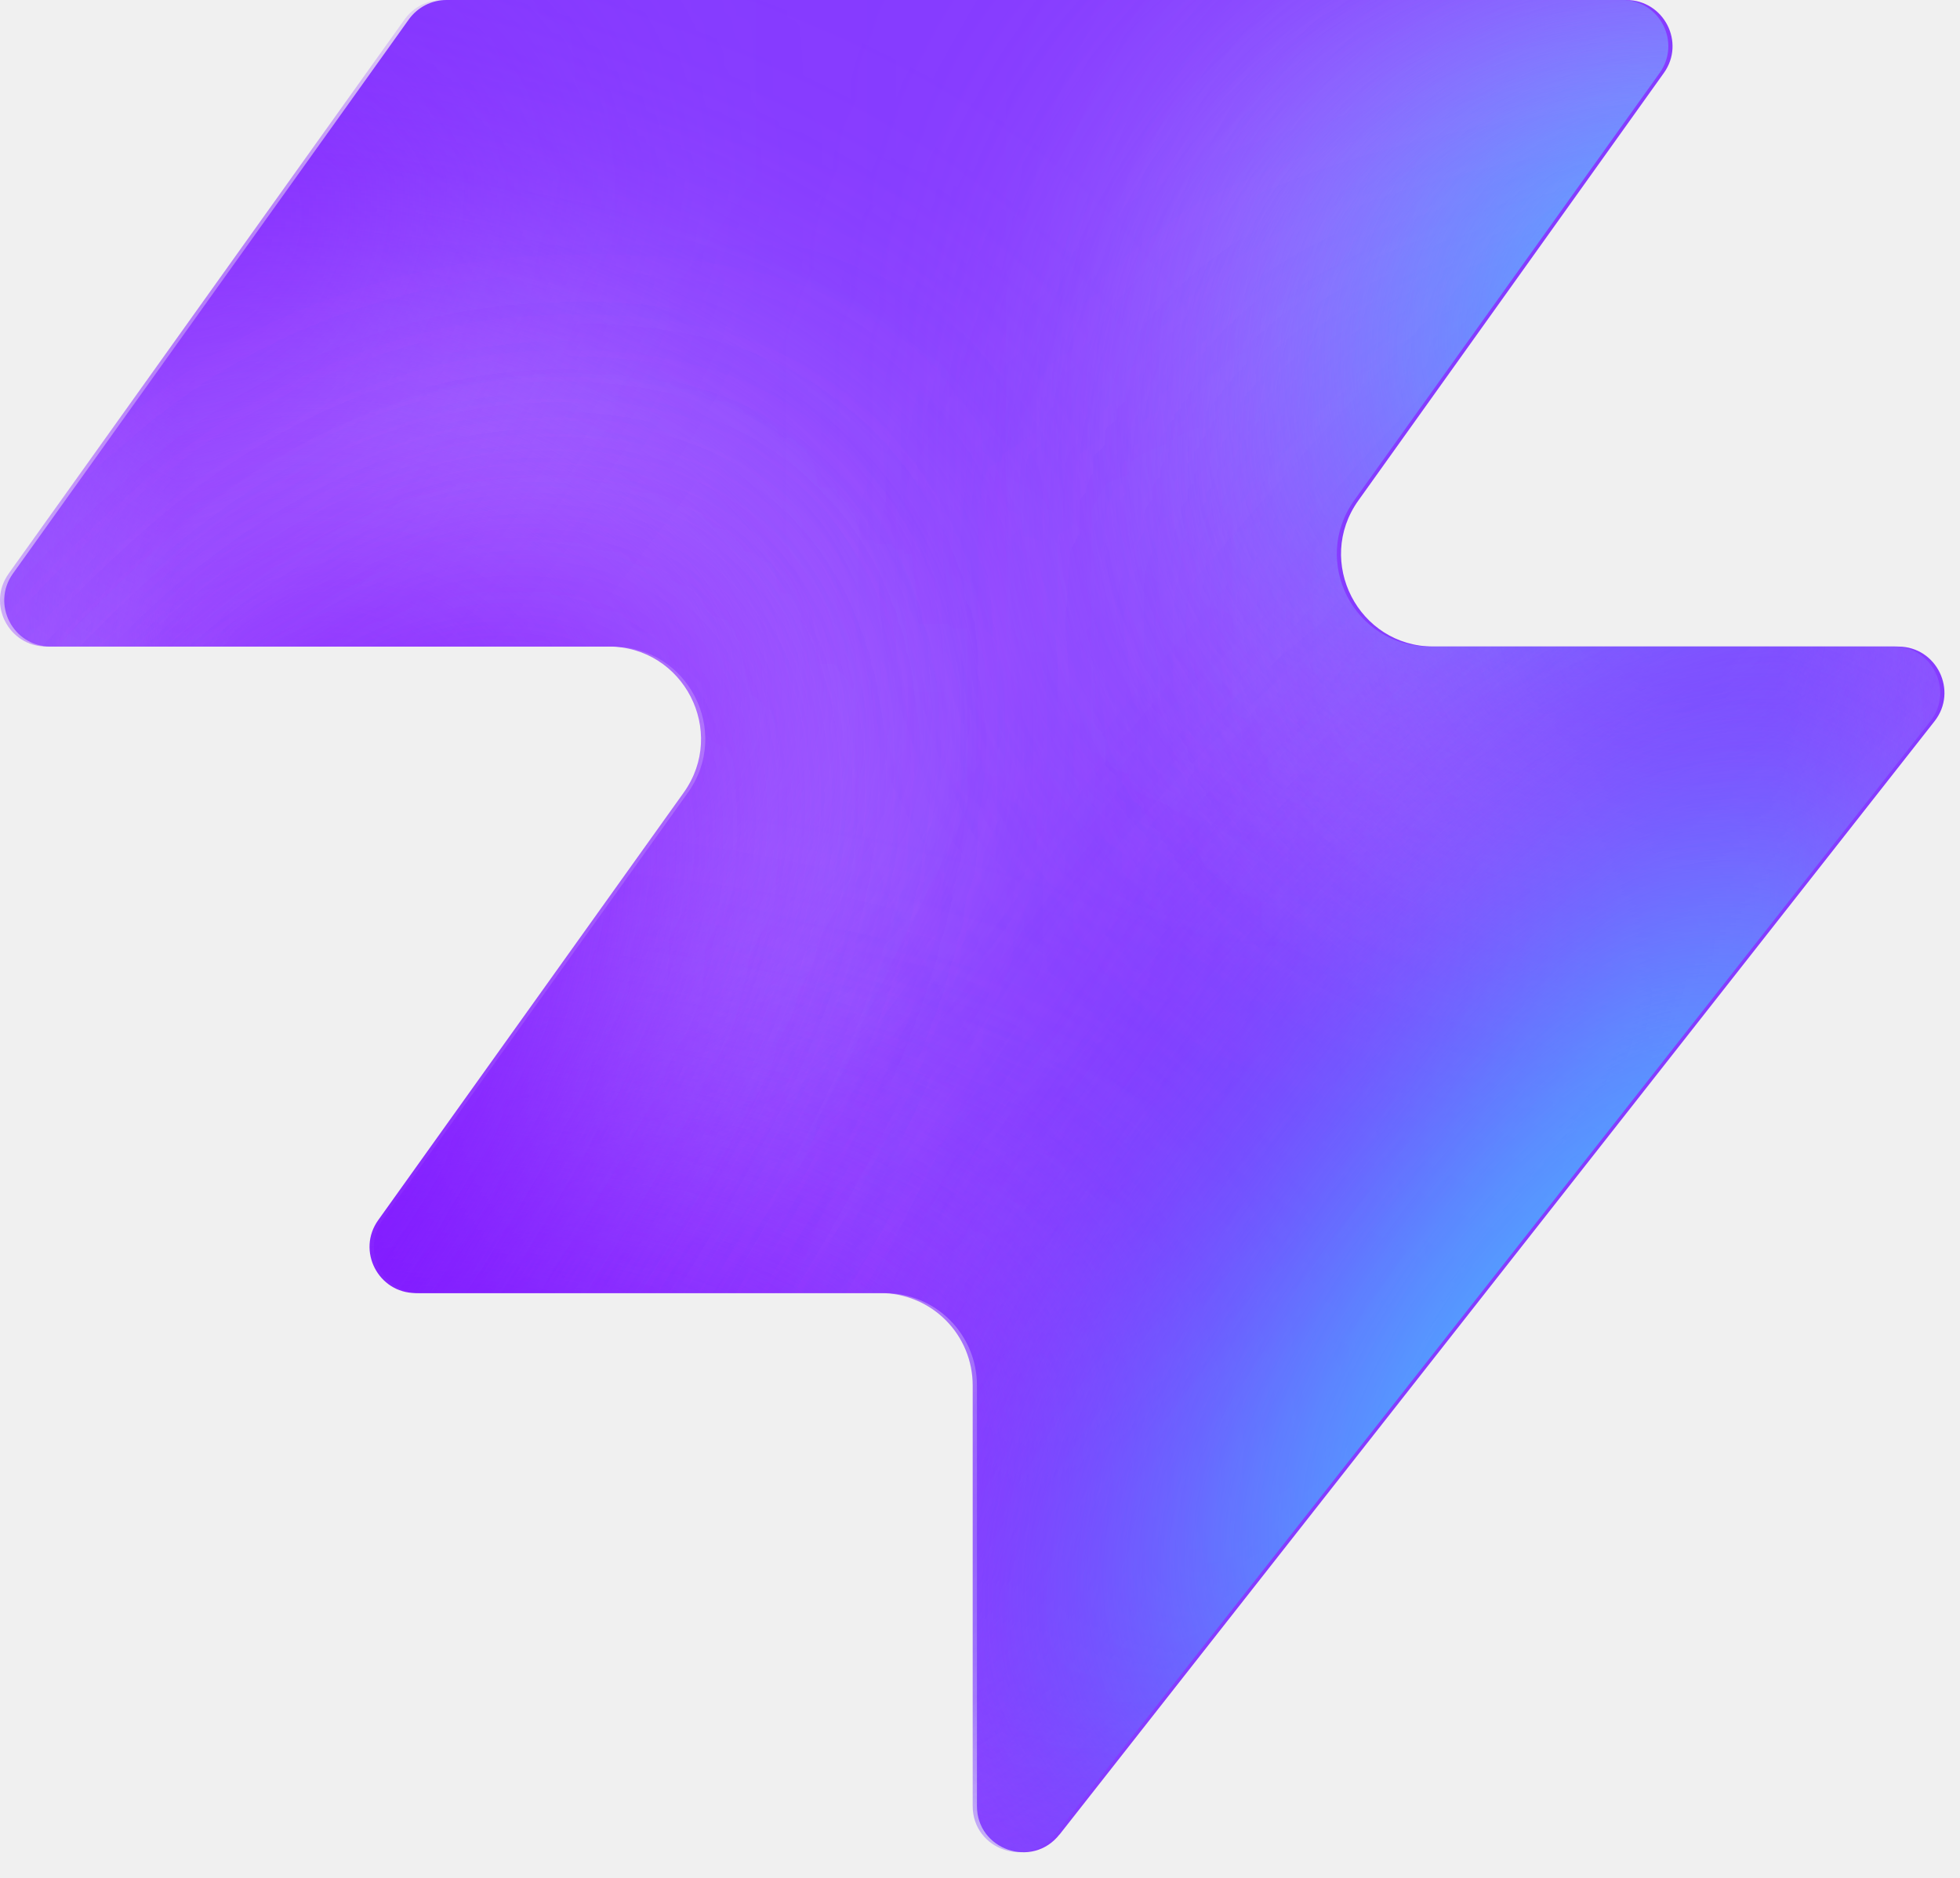
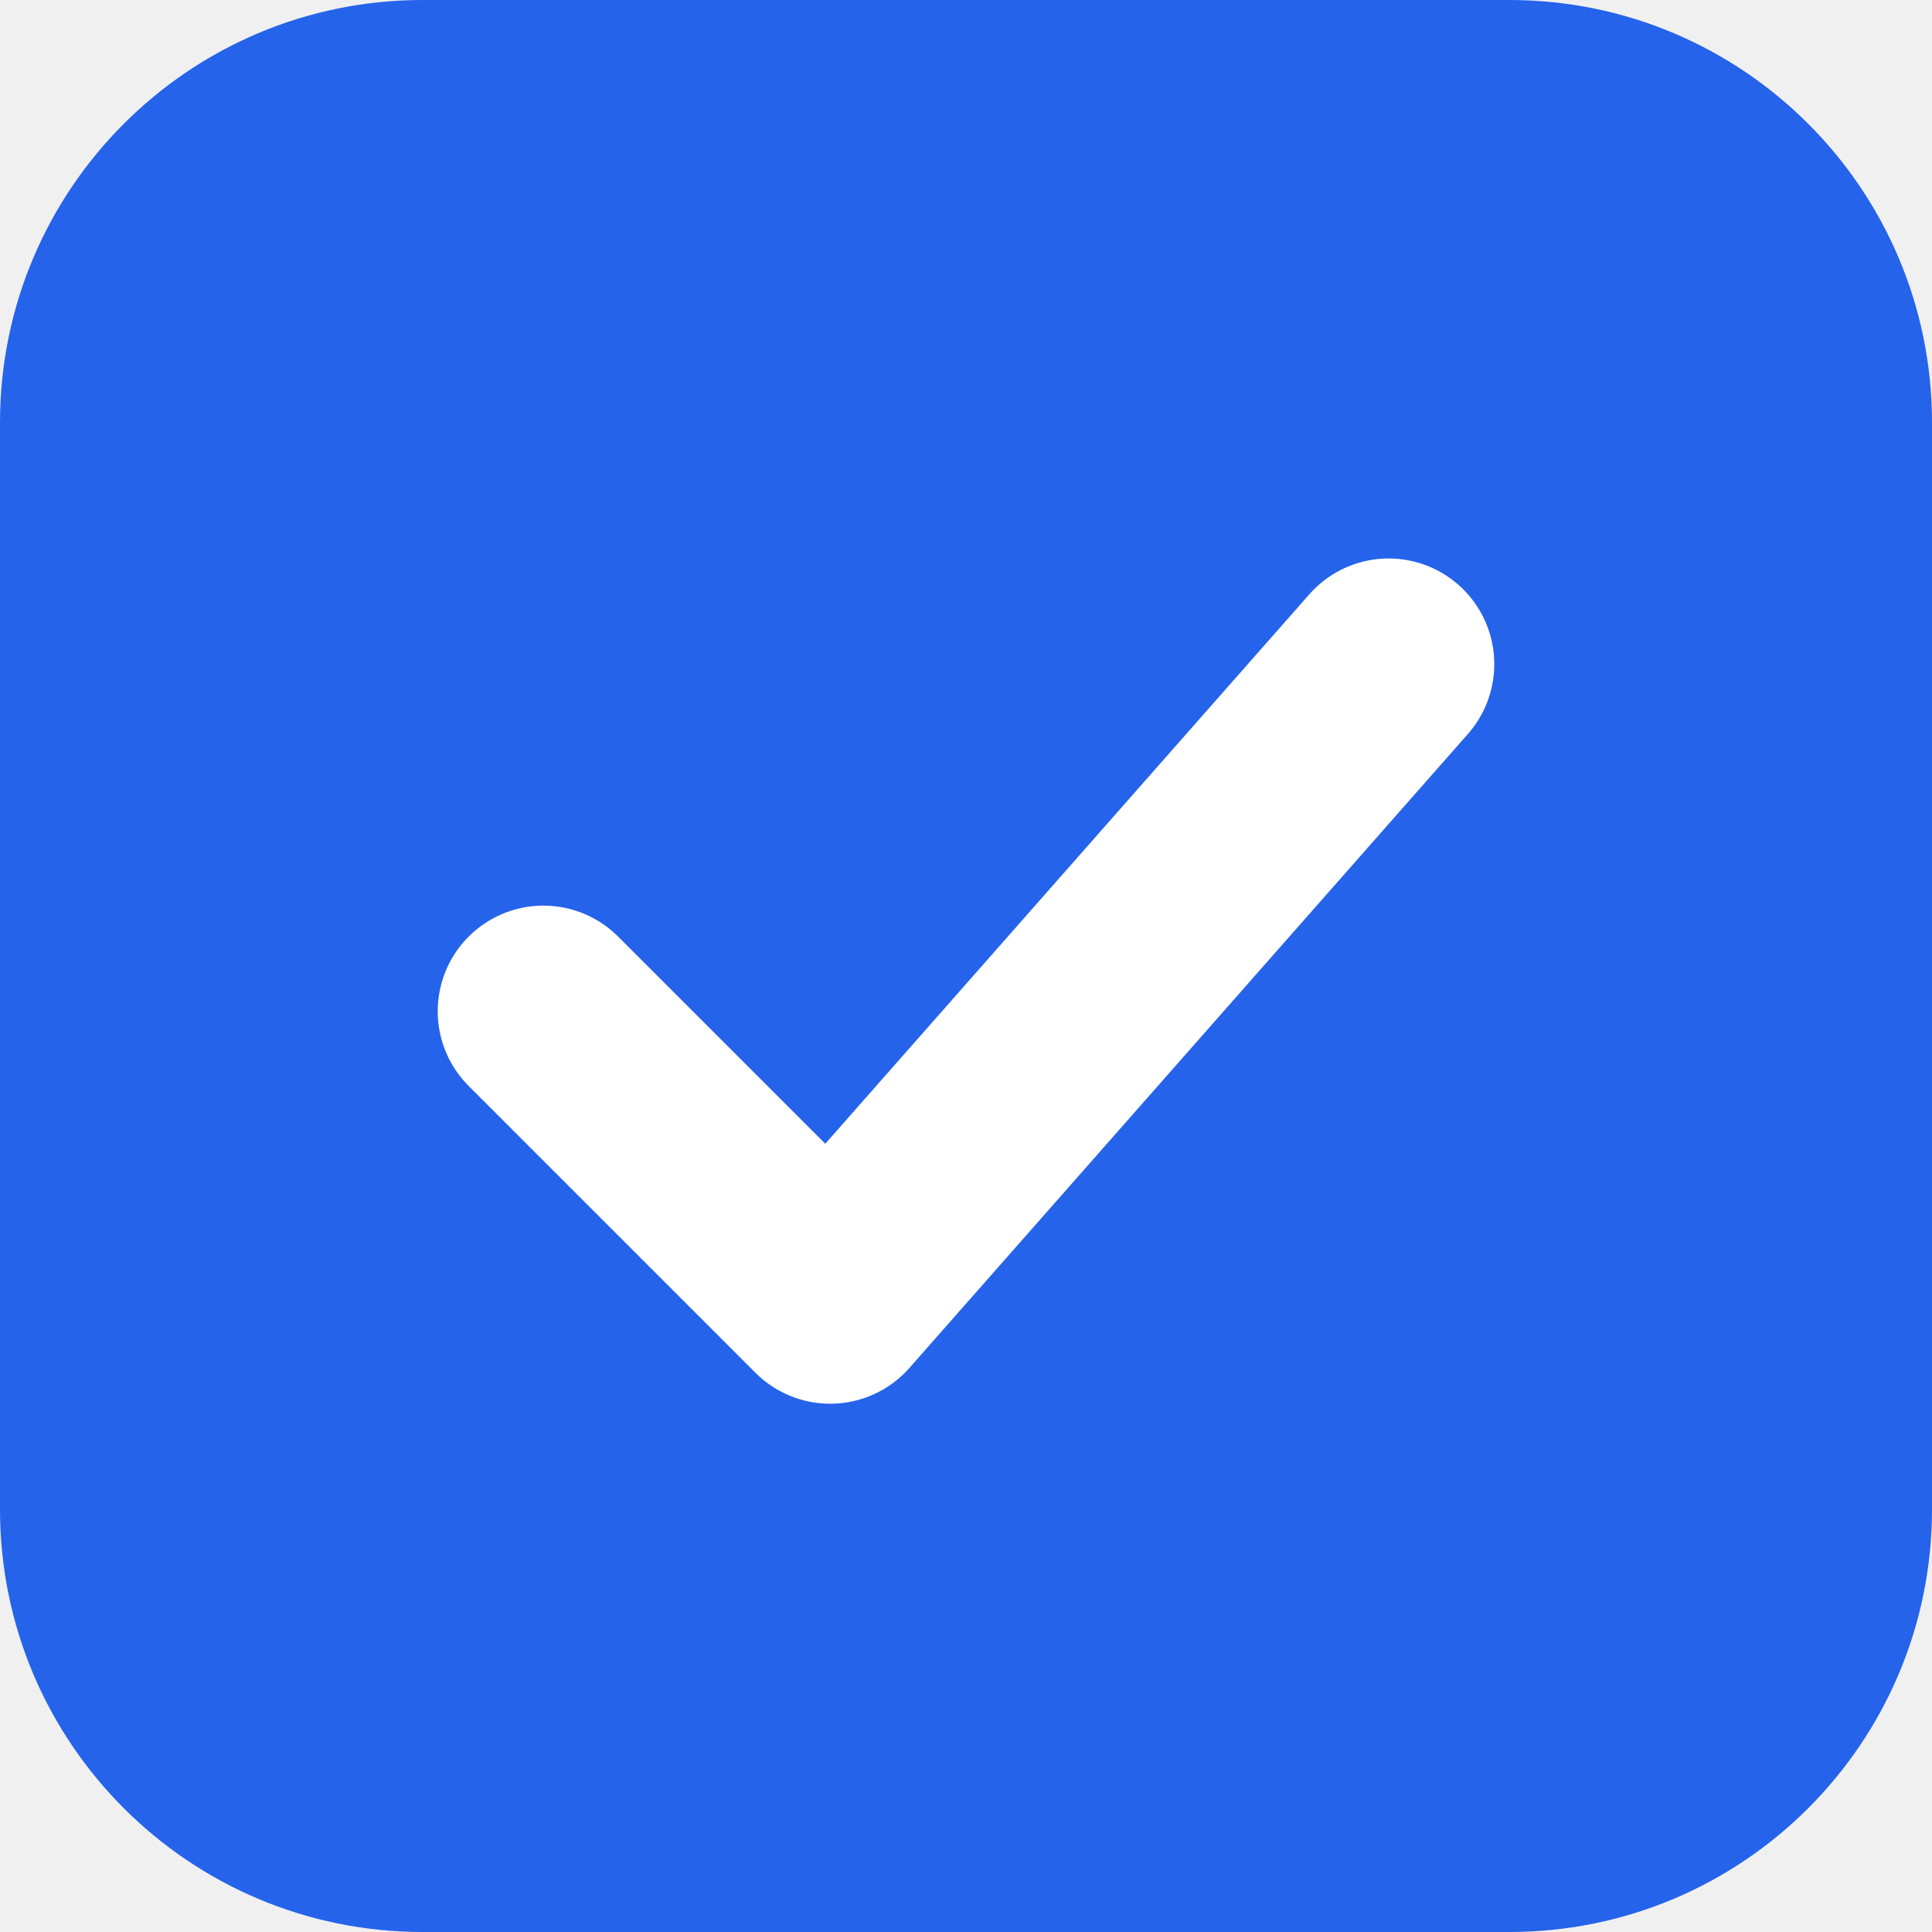
- <svg xmlns="http://www.w3.org/2000/svg" width="48" height="46" fill="none" viewBox="0 0 48 46">
-   <path fill="#863bff" d="M25.946 44.938c-.664.845-2.021.375-2.021-.698V33.937a2.26 2.26 0 0 0-2.262-2.262H10.287c-.92 0-1.456-1.04-.92-1.788l7.48-10.471c1.07-1.497 0-3.578-1.842-3.578H1.237c-.92 0-1.456-1.04-.92-1.788L10.013.474c.214-.297.556-.474.92-.474h28.894c.92 0 1.456 1.04.92 1.788l-7.48 10.471c-1.07 1.498 0 3.579 1.842 3.579h11.377c.943 0 1.473 1.088.89 1.83L25.947 44.94z" style="fill:#863bff;fill:color(display-p3 .525 .23 1);fill-opacity:1" />
-   <mask id="a" width="48" height="46" x="0" y="0" maskUnits="userSpaceOnUse" style="mask-type:alpha">
-     <path fill="#000" d="M25.842 44.938c-.664.844-2.021.375-2.021-.698V33.937a2.26 2.26 0 0 0-2.262-2.262H10.183c-.92 0-1.456-1.04-.92-1.788l7.48-10.471c1.07-1.498 0-3.579-1.842-3.579H1.133c-.92 0-1.456-1.04-.92-1.787L9.91.473c.214-.297.556-.474.92-.474h28.894c.92 0 1.456 1.04.92 1.788l-7.48 10.471c-1.07 1.498 0 3.578 1.842 3.578h11.377c.943 0 1.473 1.088.89 1.832L25.843 44.94z" style="fill:#000;fill-opacity:1" />
-   </mask>
-   <g mask="url(#a)">
-     <g filter="url(#b)">
-       <ellipse cx="5.508" cy="14.704" fill="#ede6ff" rx="5.508" ry="14.704" style="fill:#ede6ff;fill:color(display-p3 .927 .903 1);fill-opacity:1" transform="matrix(.00324 1 1 -.00324 -4.47 31.516)" />
-     </g>
-     <g filter="url(#c)">
-       <ellipse cx="10.399" cy="29.851" fill="#ede6ff" rx="10.399" ry="29.851" style="fill:#ede6ff;fill:color(display-p3 .927 .903 1);fill-opacity:1" transform="matrix(.00324 1 1 -.00324 -39.328 7.883)" />
-     </g>
-     <g filter="url(#d)">
-       <ellipse cx="5.508" cy="30.487" fill="#7e14ff" rx="5.508" ry="30.487" style="fill:#7e14ff;fill:color(display-p3 .492 .077 1);fill-opacity:1" transform="rotate(89.814 -25.913 -14.639)scale(1 -1)" />
-     </g>
-     <g filter="url(#e)">
-       <ellipse cx="5.508" cy="30.599" fill="#7e14ff" rx="5.508" ry="30.599" style="fill:#7e14ff;fill:color(display-p3 .492 .077 1);fill-opacity:1" transform="rotate(89.814 -32.644 -3.334)scale(1 -1)" />
-     </g>
-     <g filter="url(#f)">
-       <ellipse cx="5.508" cy="30.599" fill="#7e14ff" rx="5.508" ry="30.599" style="fill:#7e14ff;fill:color(display-p3 .492 .077 1);fill-opacity:1" transform="matrix(.00324 1 1 -.00324 -34.34 30.47)" />
-     </g>
-     <g filter="url(#g)">
-       <ellipse cx="14.072" cy="22.078" fill="#ede6ff" rx="14.072" ry="22.078" style="fill:#ede6ff;fill:color(display-p3 .927 .903 1);fill-opacity:1" transform="rotate(93.35 24.506 48.493)scale(-1 1)" />
-     </g>
-     <g filter="url(#h)">
-       <ellipse cx="3.47" cy="21.501" fill="#7e14ff" rx="3.47" ry="21.501" style="fill:#7e14ff;fill:color(display-p3 .492 .077 1);fill-opacity:1" transform="rotate(89.009 28.708 47.59)scale(-1 1)" />
-     </g>
-     <g filter="url(#i)">
-       <ellipse cx="3.47" cy="21.501" fill="#7e14ff" rx="3.47" ry="21.501" style="fill:#7e14ff;fill:color(display-p3 .492 .077 1);fill-opacity:1" transform="rotate(89.009 28.708 47.59)scale(-1 1)" />
-     </g>
-     <g filter="url(#j)">
-       <ellipse cx=".387" cy="8.972" fill="#7e14ff" rx="4.407" ry="29.108" style="fill:#7e14ff;fill:color(display-p3 .492 .077 1);fill-opacity:1" transform="rotate(39.51 .387 8.972)" />
-     </g>
-     <g filter="url(#k)">
-       <ellipse cx="47.523" cy="-6.092" fill="#7e14ff" rx="4.407" ry="29.108" style="fill:#7e14ff;fill:color(display-p3 .492 .077 1);fill-opacity:1" transform="rotate(37.892 47.523 -6.092)" />
-     </g>
-     <g filter="url(#l)">
-       <ellipse cx="41.412" cy="6.333" fill="#47bfff" rx="5.971" ry="9.665" style="fill:#47bfff;fill:color(display-p3 .28 .748 1);fill-opacity:1" transform="rotate(37.892 41.412 6.333)" />
-     </g>
-     <g filter="url(#m)">
-       <ellipse cx="-1.879" cy="38.332" fill="#7e14ff" rx="4.407" ry="29.108" style="fill:#7e14ff;fill:color(display-p3 .492 .077 1);fill-opacity:1" transform="rotate(37.892 -1.88 38.332)" />
-     </g>
-     <g filter="url(#n)">
-       <ellipse cx="-1.879" cy="38.332" fill="#7e14ff" rx="4.407" ry="29.108" style="fill:#7e14ff;fill:color(display-p3 .492 .077 1);fill-opacity:1" transform="rotate(37.892 -1.88 38.332)" />
-     </g>
-     <g filter="url(#o)">
-       <ellipse cx="35.651" cy="29.907" fill="#7e14ff" rx="4.407" ry="29.108" style="fill:#7e14ff;fill:color(display-p3 .492 .077 1);fill-opacity:1" transform="rotate(37.892 35.651 29.907)" />
-     </g>
-     <g filter="url(#p)">
-       <ellipse cx="38.418" cy="32.4" fill="#47bfff" rx="5.971" ry="15.297" style="fill:#47bfff;fill:color(display-p3 .28 .748 1);fill-opacity:1" transform="rotate(37.892 38.418 32.4)" />
-     </g>
-   </g>
-   <defs>
-     <filter id="b" width="60.045" height="41.654" x="-19.77" y="16.149" color-interpolation-filters="sRGB" filterUnits="userSpaceOnUse">
-       <feFlood flood-opacity="0" result="BackgroundImageFix" />
-       <feBlend in="SourceGraphic" in2="BackgroundImageFix" result="shape" />
-       <feGaussianBlur result="effect1_foregroundBlur_2002_17158" stdDeviation="7.659" />
-     </filter>
-     <filter id="c" width="90.34" height="51.437" x="-54.613" y="-7.533" color-interpolation-filters="sRGB" filterUnits="userSpaceOnUse">
-       <feFlood flood-opacity="0" result="BackgroundImageFix" />
-       <feBlend in="SourceGraphic" in2="BackgroundImageFix" result="shape" />
-       <feGaussianBlur result="effect1_foregroundBlur_2002_17158" stdDeviation="7.659" />
-     </filter>
-     <filter id="d" width="79.355" height="29.4" x="-49.64" y="2.03" color-interpolation-filters="sRGB" filterUnits="userSpaceOnUse">
-       <feFlood flood-opacity="0" result="BackgroundImageFix" />
-       <feBlend in="SourceGraphic" in2="BackgroundImageFix" result="shape" />
-       <feGaussianBlur result="effect1_foregroundBlur_2002_17158" stdDeviation="4.596" />
-     </filter>
-     <filter id="e" width="79.579" height="29.4" x="-45.045" y="20.029" color-interpolation-filters="sRGB" filterUnits="userSpaceOnUse">
-       <feFlood flood-opacity="0" result="BackgroundImageFix" />
-       <feBlend in="SourceGraphic" in2="BackgroundImageFix" result="shape" />
-       <feGaussianBlur result="effect1_foregroundBlur_2002_17158" stdDeviation="4.596" />
-     </filter>
-     <filter id="f" width="79.579" height="29.4" x="-43.513" y="21.178" color-interpolation-filters="sRGB" filterUnits="userSpaceOnUse">
-       <feFlood flood-opacity="0" result="BackgroundImageFix" />
-       <feBlend in="SourceGraphic" in2="BackgroundImageFix" result="shape" />
-       <feGaussianBlur result="effect1_foregroundBlur_2002_17158" stdDeviation="4.596" />
-     </filter>
-     <filter id="g" width="74.749" height="58.852" x="15.756" y="-17.901" color-interpolation-filters="sRGB" filterUnits="userSpaceOnUse">
-       <feFlood flood-opacity="0" result="BackgroundImageFix" />
-       <feBlend in="SourceGraphic" in2="BackgroundImageFix" result="shape" />
-       <feGaussianBlur result="effect1_foregroundBlur_2002_17158" stdDeviation="7.659" />
-     </filter>
-     <filter id="h" width="61.377" height="25.362" x="23.548" y="2.284" color-interpolation-filters="sRGB" filterUnits="userSpaceOnUse">
-       <feFlood flood-opacity="0" result="BackgroundImageFix" />
-       <feBlend in="SourceGraphic" in2="BackgroundImageFix" result="shape" />
-       <feGaussianBlur result="effect1_foregroundBlur_2002_17158" stdDeviation="4.596" />
-     </filter>
-     <filter id="i" width="61.377" height="25.362" x="23.548" y="2.284" color-interpolation-filters="sRGB" filterUnits="userSpaceOnUse">
-       <feFlood flood-opacity="0" result="BackgroundImageFix" />
-       <feBlend in="SourceGraphic" in2="BackgroundImageFix" result="shape" />
-       <feGaussianBlur result="effect1_foregroundBlur_2002_17158" stdDeviation="4.596" />
-     </filter>
-     <filter id="j" width="56.045" height="63.649" x="-27.636" y="-22.853" color-interpolation-filters="sRGB" filterUnits="userSpaceOnUse">
-       <feFlood flood-opacity="0" result="BackgroundImageFix" />
-       <feBlend in="SourceGraphic" in2="BackgroundImageFix" result="shape" />
-       <feGaussianBlur result="effect1_foregroundBlur_2002_17158" stdDeviation="4.596" />
-     </filter>
-     <filter id="k" width="54.814" height="64.646" x="20.116" y="-38.415" color-interpolation-filters="sRGB" filterUnits="userSpaceOnUse">
-       <feFlood flood-opacity="0" result="BackgroundImageFix" />
-       <feBlend in="SourceGraphic" in2="BackgroundImageFix" result="shape" />
-       <feGaussianBlur result="effect1_foregroundBlur_2002_17158" stdDeviation="4.596" />
-     </filter>
-     <filter id="l" width="33.541" height="35.313" x="24.641" y="-11.323" color-interpolation-filters="sRGB" filterUnits="userSpaceOnUse">
-       <feFlood flood-opacity="0" result="BackgroundImageFix" />
-       <feBlend in="SourceGraphic" in2="BackgroundImageFix" result="shape" />
-       <feGaussianBlur result="effect1_foregroundBlur_2002_17158" stdDeviation="4.596" />
-     </filter>
-     <filter id="m" width="54.814" height="64.646" x="-29.286" y="6.009" color-interpolation-filters="sRGB" filterUnits="userSpaceOnUse">
-       <feFlood flood-opacity="0" result="BackgroundImageFix" />
-       <feBlend in="SourceGraphic" in2="BackgroundImageFix" result="shape" />
-       <feGaussianBlur result="effect1_foregroundBlur_2002_17158" stdDeviation="4.596" />
-     </filter>
-     <filter id="n" width="54.814" height="64.646" x="-29.286" y="6.009" color-interpolation-filters="sRGB" filterUnits="userSpaceOnUse">
-       <feFlood flood-opacity="0" result="BackgroundImageFix" />
-       <feBlend in="SourceGraphic" in2="BackgroundImageFix" result="shape" />
-       <feGaussianBlur result="effect1_foregroundBlur_2002_17158" stdDeviation="4.596" />
-     </filter>
-     <filter id="o" width="54.814" height="64.646" x="8.244" y="-2.416" color-interpolation-filters="sRGB" filterUnits="userSpaceOnUse">
-       <feFlood flood-opacity="0" result="BackgroundImageFix" />
-       <feBlend in="SourceGraphic" in2="BackgroundImageFix" result="shape" />
-       <feGaussianBlur result="effect1_foregroundBlur_2002_17158" stdDeviation="4.596" />
-     </filter>
-     <filter id="p" width="39.409" height="43.623" x="18.713" y="10.588" color-interpolation-filters="sRGB" filterUnits="userSpaceOnUse">
-       <feFlood flood-opacity="0" result="BackgroundImageFix" />
-       <feBlend in="SourceGraphic" in2="BackgroundImageFix" result="shape" />
-       <feGaussianBlur result="effect1_foregroundBlur_2002_17158" stdDeviation="4.596" />
-     </filter>
-   </defs>
+ <svg xmlns="http://www.w3.org/2000/svg" viewBox="0 0 512 512">
+   <rect width="512" height="512" rx="112" fill="#2563eb" />
+   <path d="M144 268l76 76 148-168" fill="none" stroke="#fff" stroke-width="56" stroke-linecap="round" stroke-linejoin="round" />
</svg>
